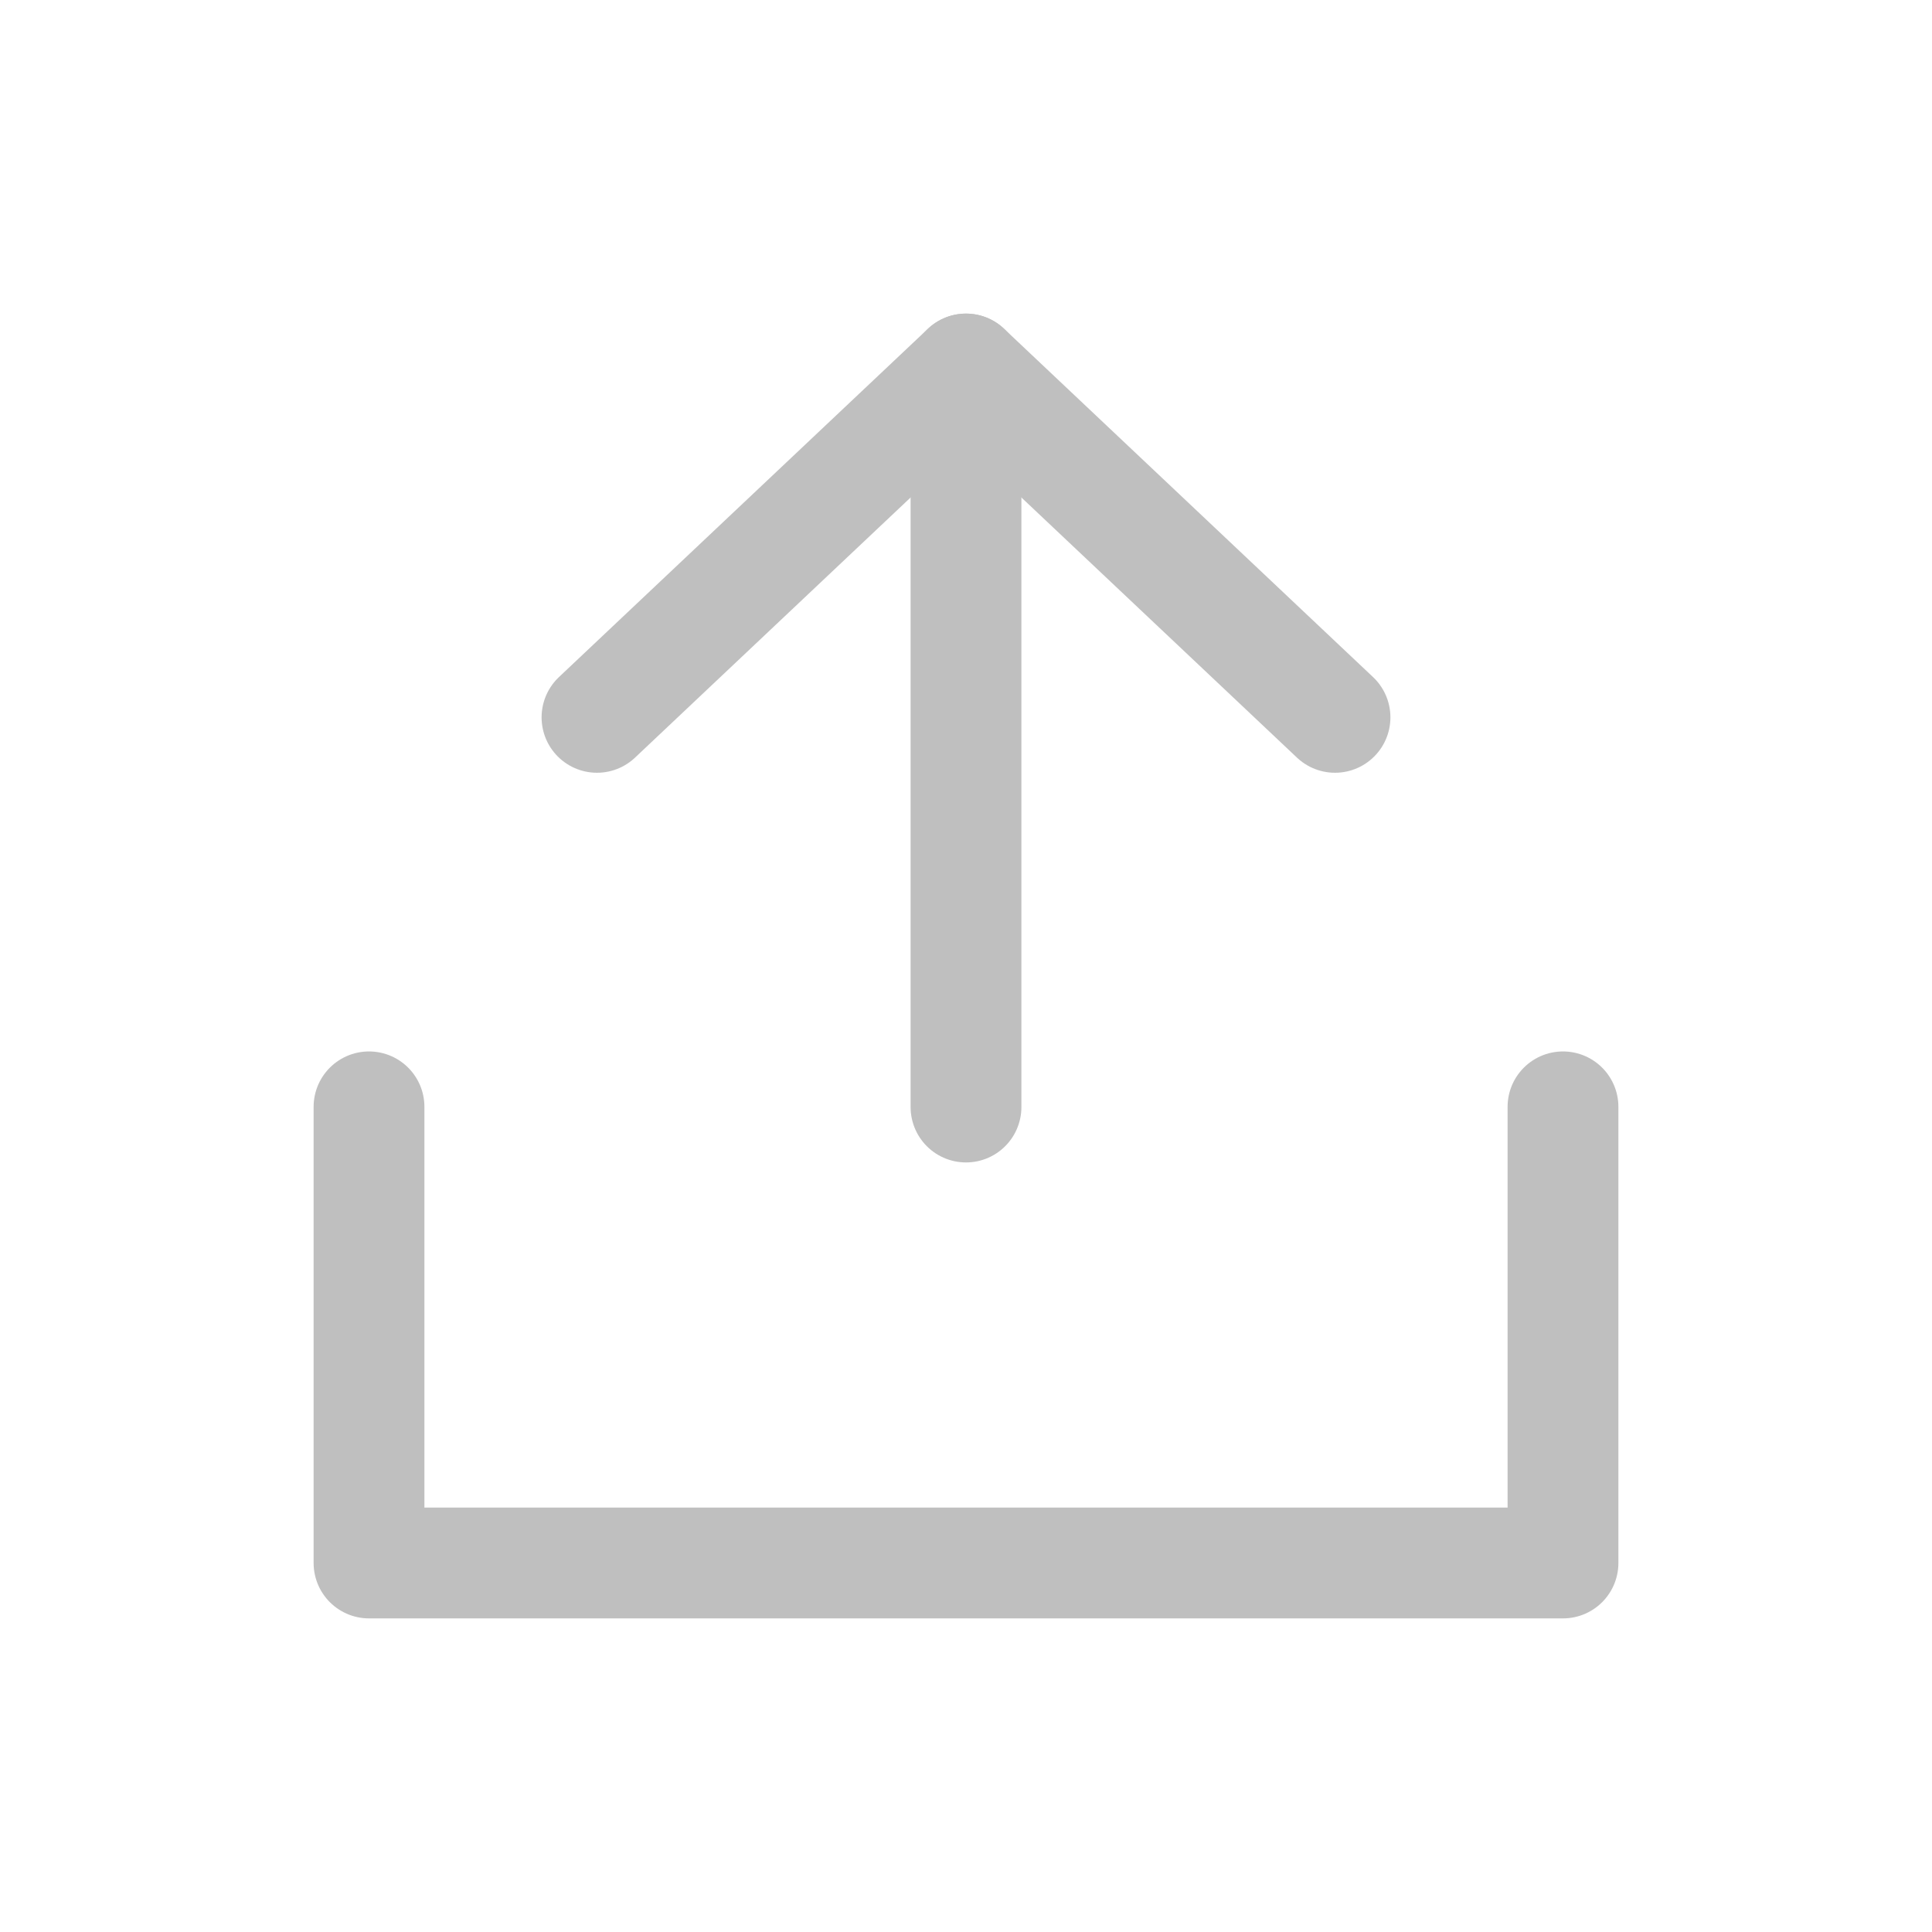
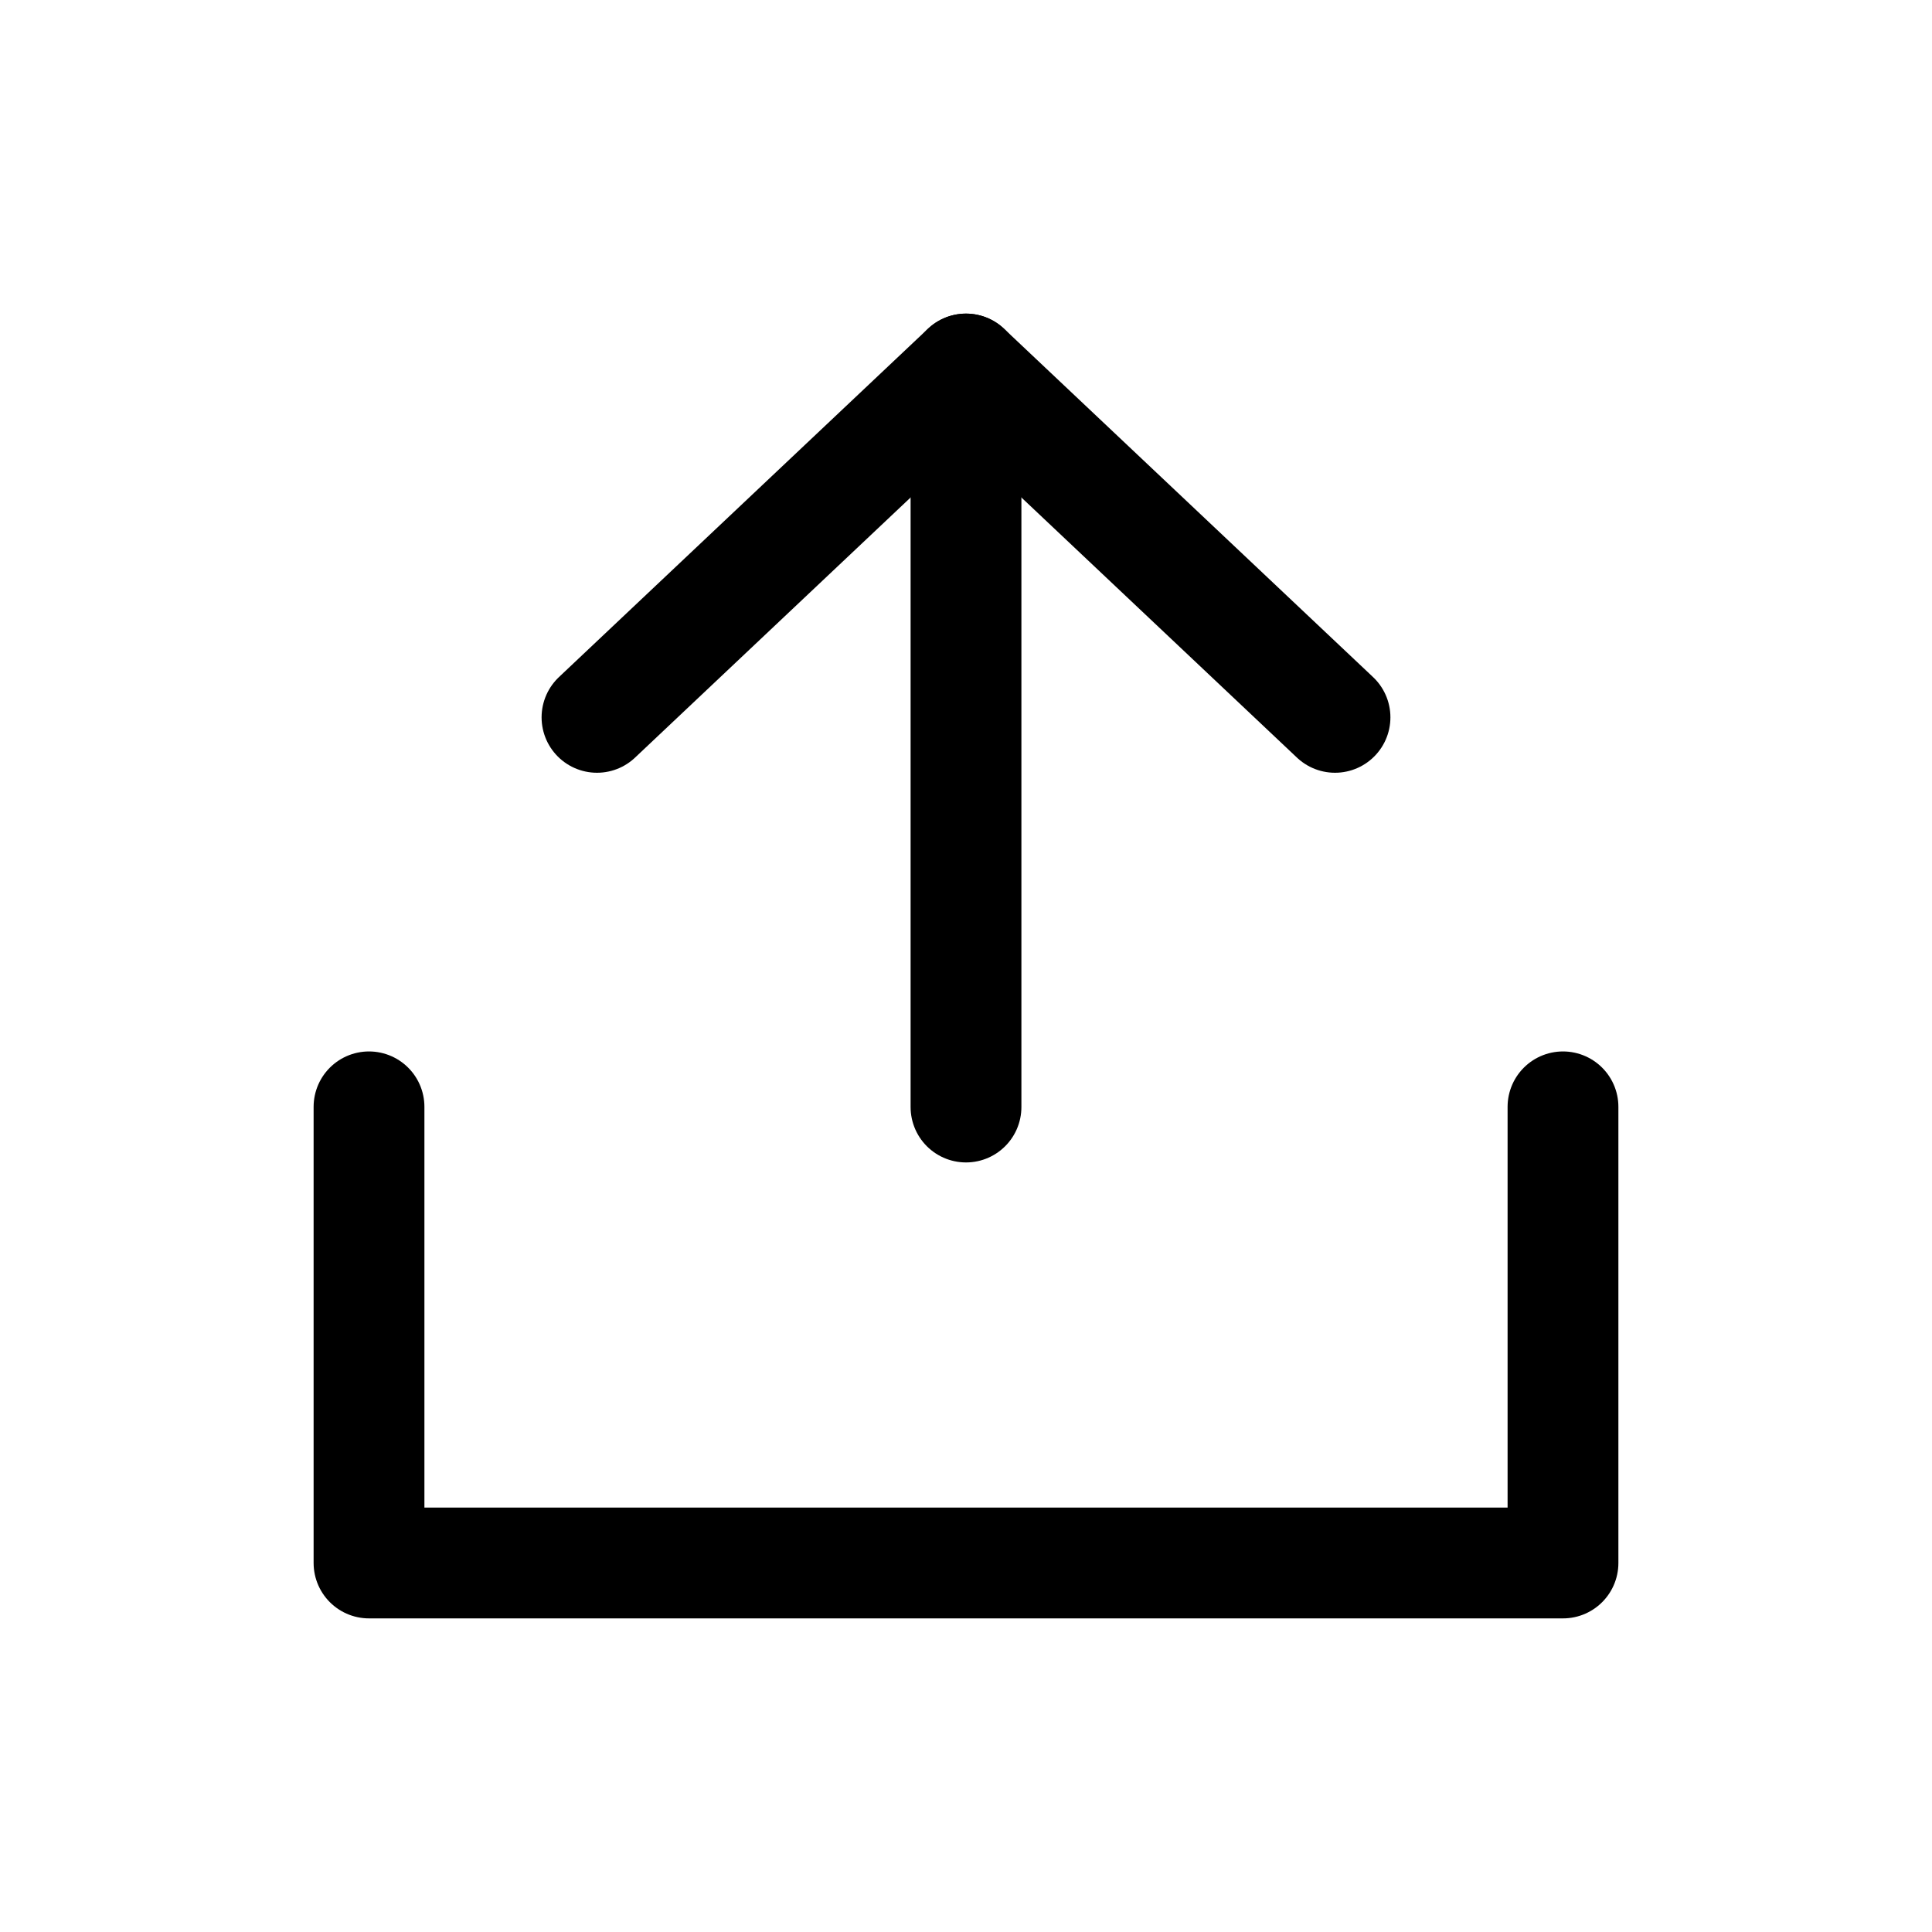
<svg xmlns="http://www.w3.org/2000/svg" version="1.1" id="Layer_1" x="0px" y="0px" viewBox="0 0 1000 1000" enable-background="new 0 0 1000 1000" xml:space="preserve">
-   <polyline fill="none" stroke="#BFBFBF" stroke-width="57.351" stroke-linecap="round" stroke-linejoin="round" stroke-miterlimit="10" points="  809,572.9 809,809 191,809 191,572.9 " />
-   <polyline fill="none" stroke="#BFBFBF" stroke-width="57.351" stroke-linecap="round" stroke-linejoin="round" stroke-miterlimit="10" points="  309,371.3 500,191 691,371.3 " />
-   <line fill="none" stroke="#BFBFBF" stroke-width="57.351" stroke-linecap="round" stroke-linejoin="round" stroke-miterlimit="10" x1="500" y1="191" x2="500" y2="573" />
+   <polyline fill="none" stroke="#000" stroke-width="57.351" stroke-linecap="round" stroke-linejoin="round" stroke-miterlimit="10" points="  809,572.9 809,809 191,809 191,572.9 " />
+   <polyline fill="none" stroke="#000" stroke-width="57.351" stroke-linecap="round" stroke-linejoin="round" stroke-miterlimit="10" points="  309,371.3 500,191 691,371.3 " />
+   <line fill="none" stroke="#000" stroke-width="57.351" stroke-linecap="round" stroke-linejoin="round" stroke-miterlimit="10" x1="500" y1="191" x2="500" y2="573" />
</svg>
